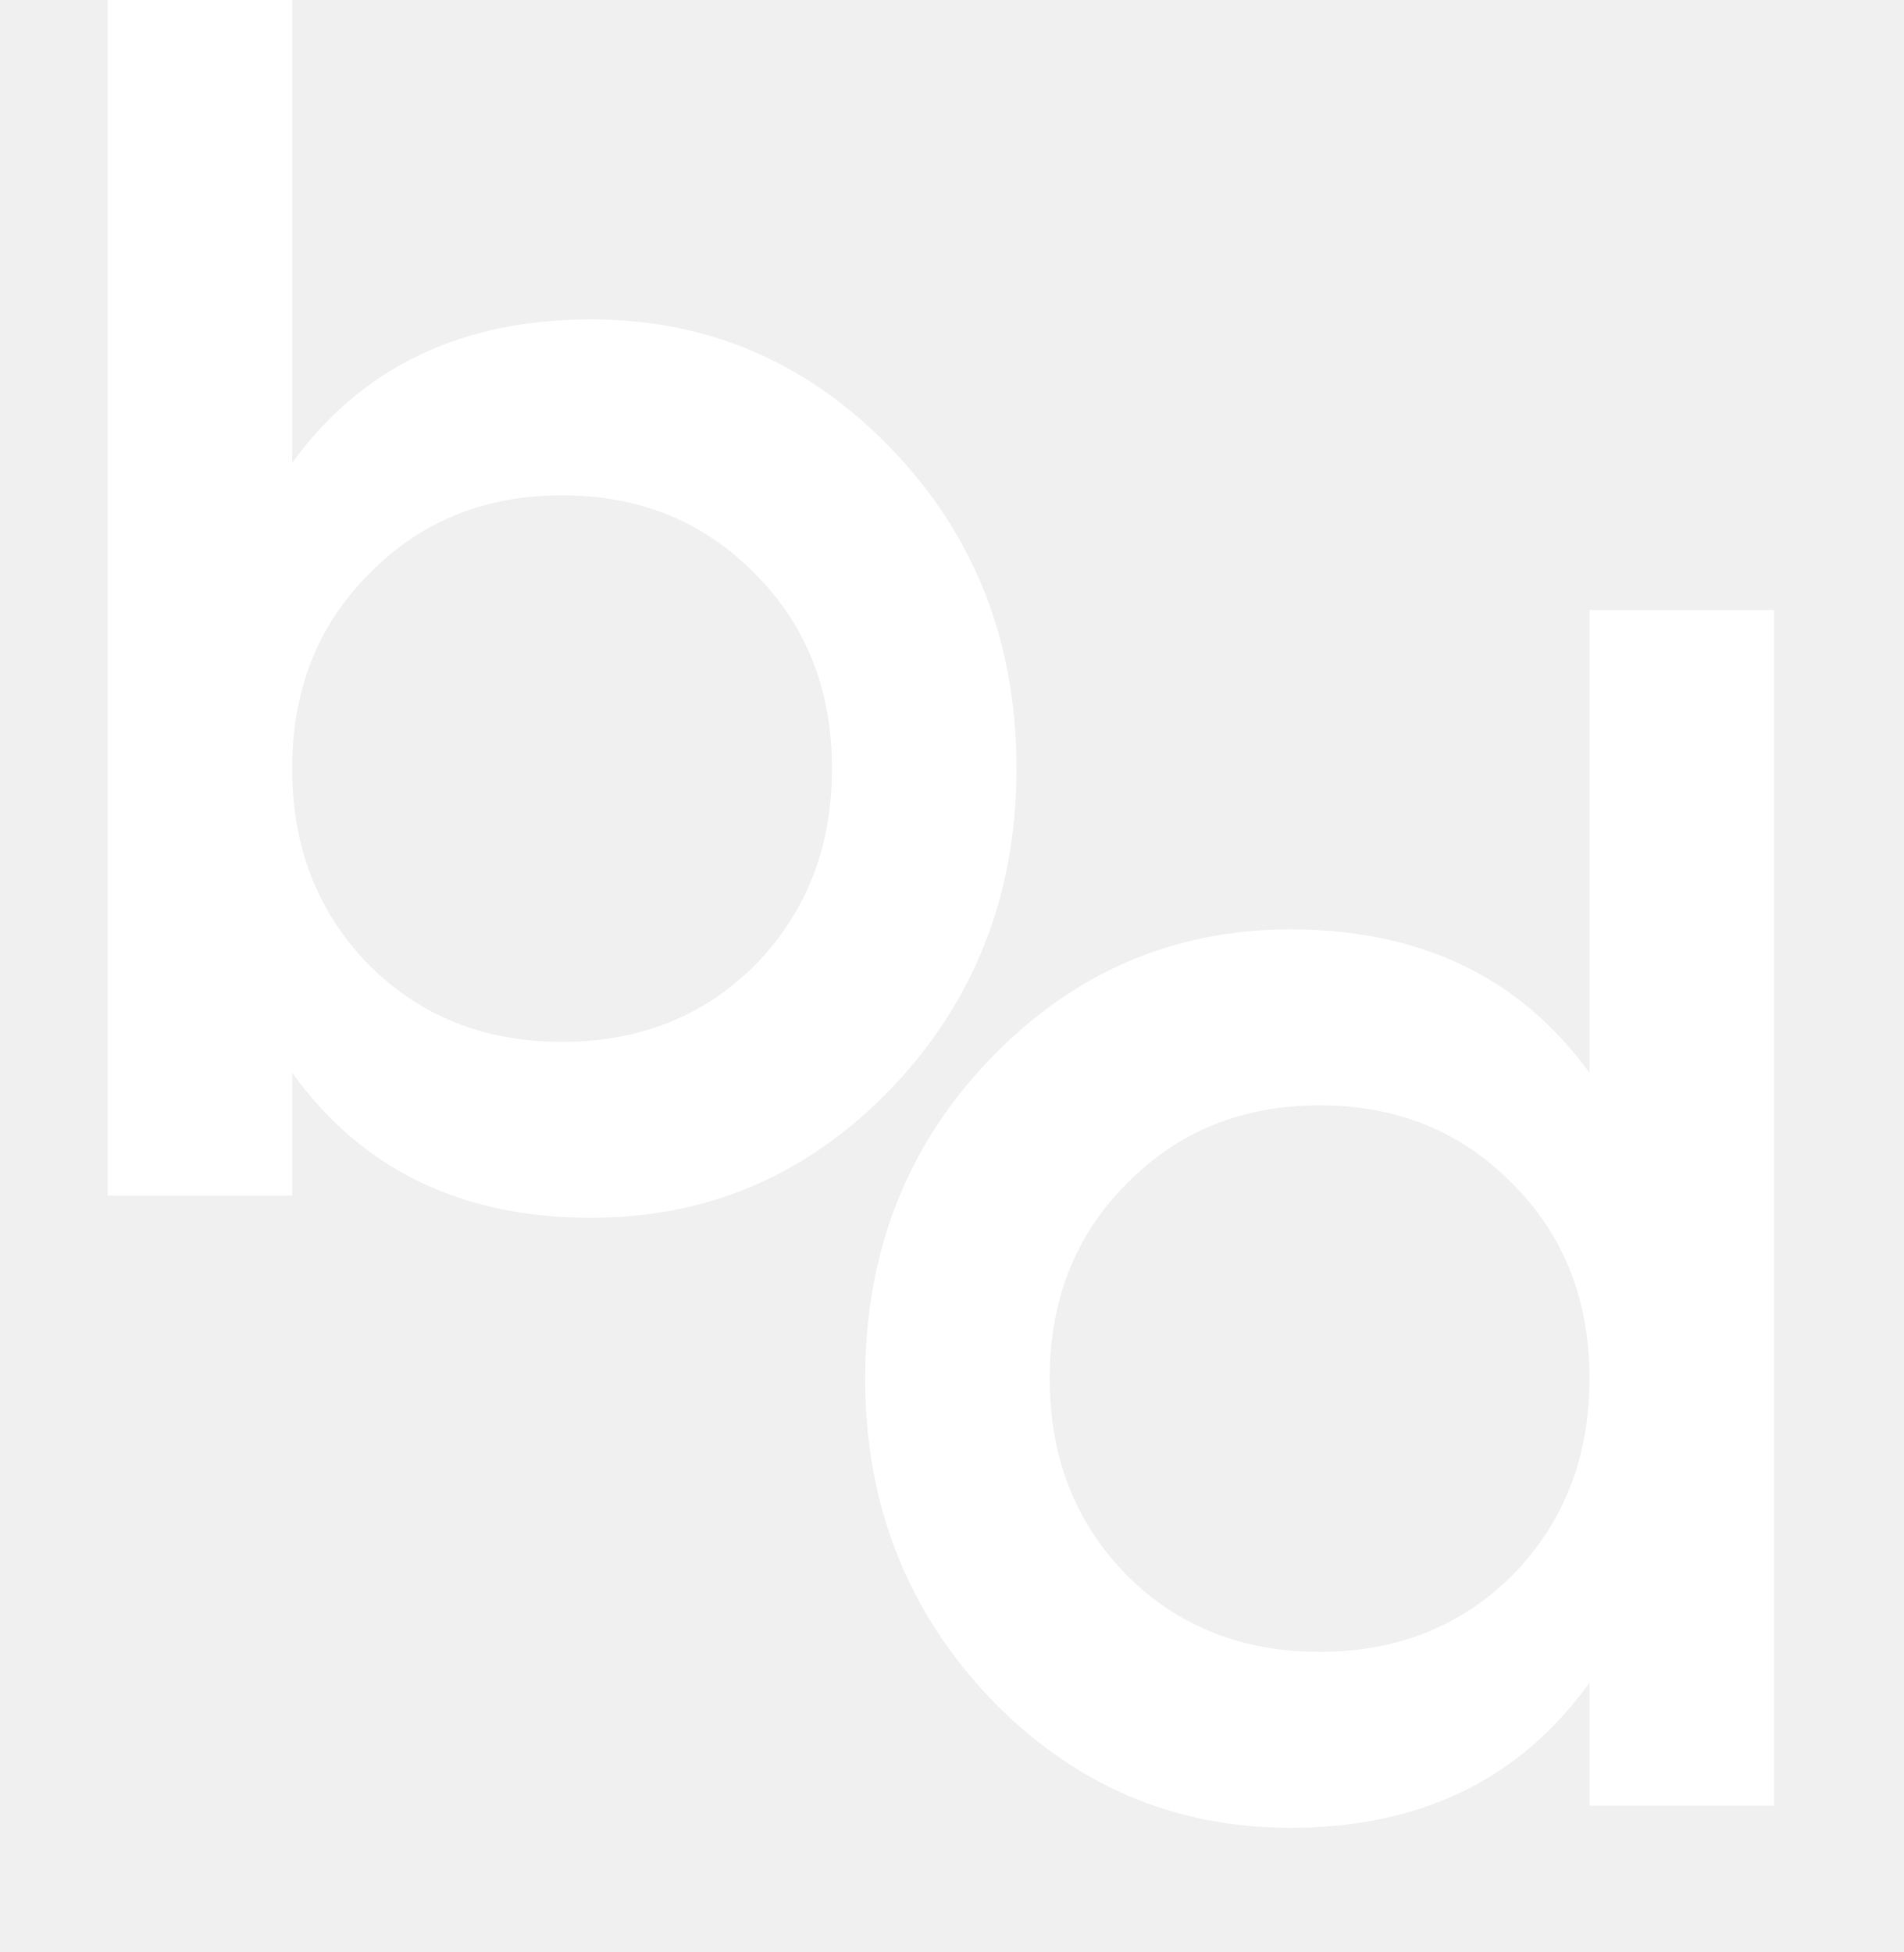
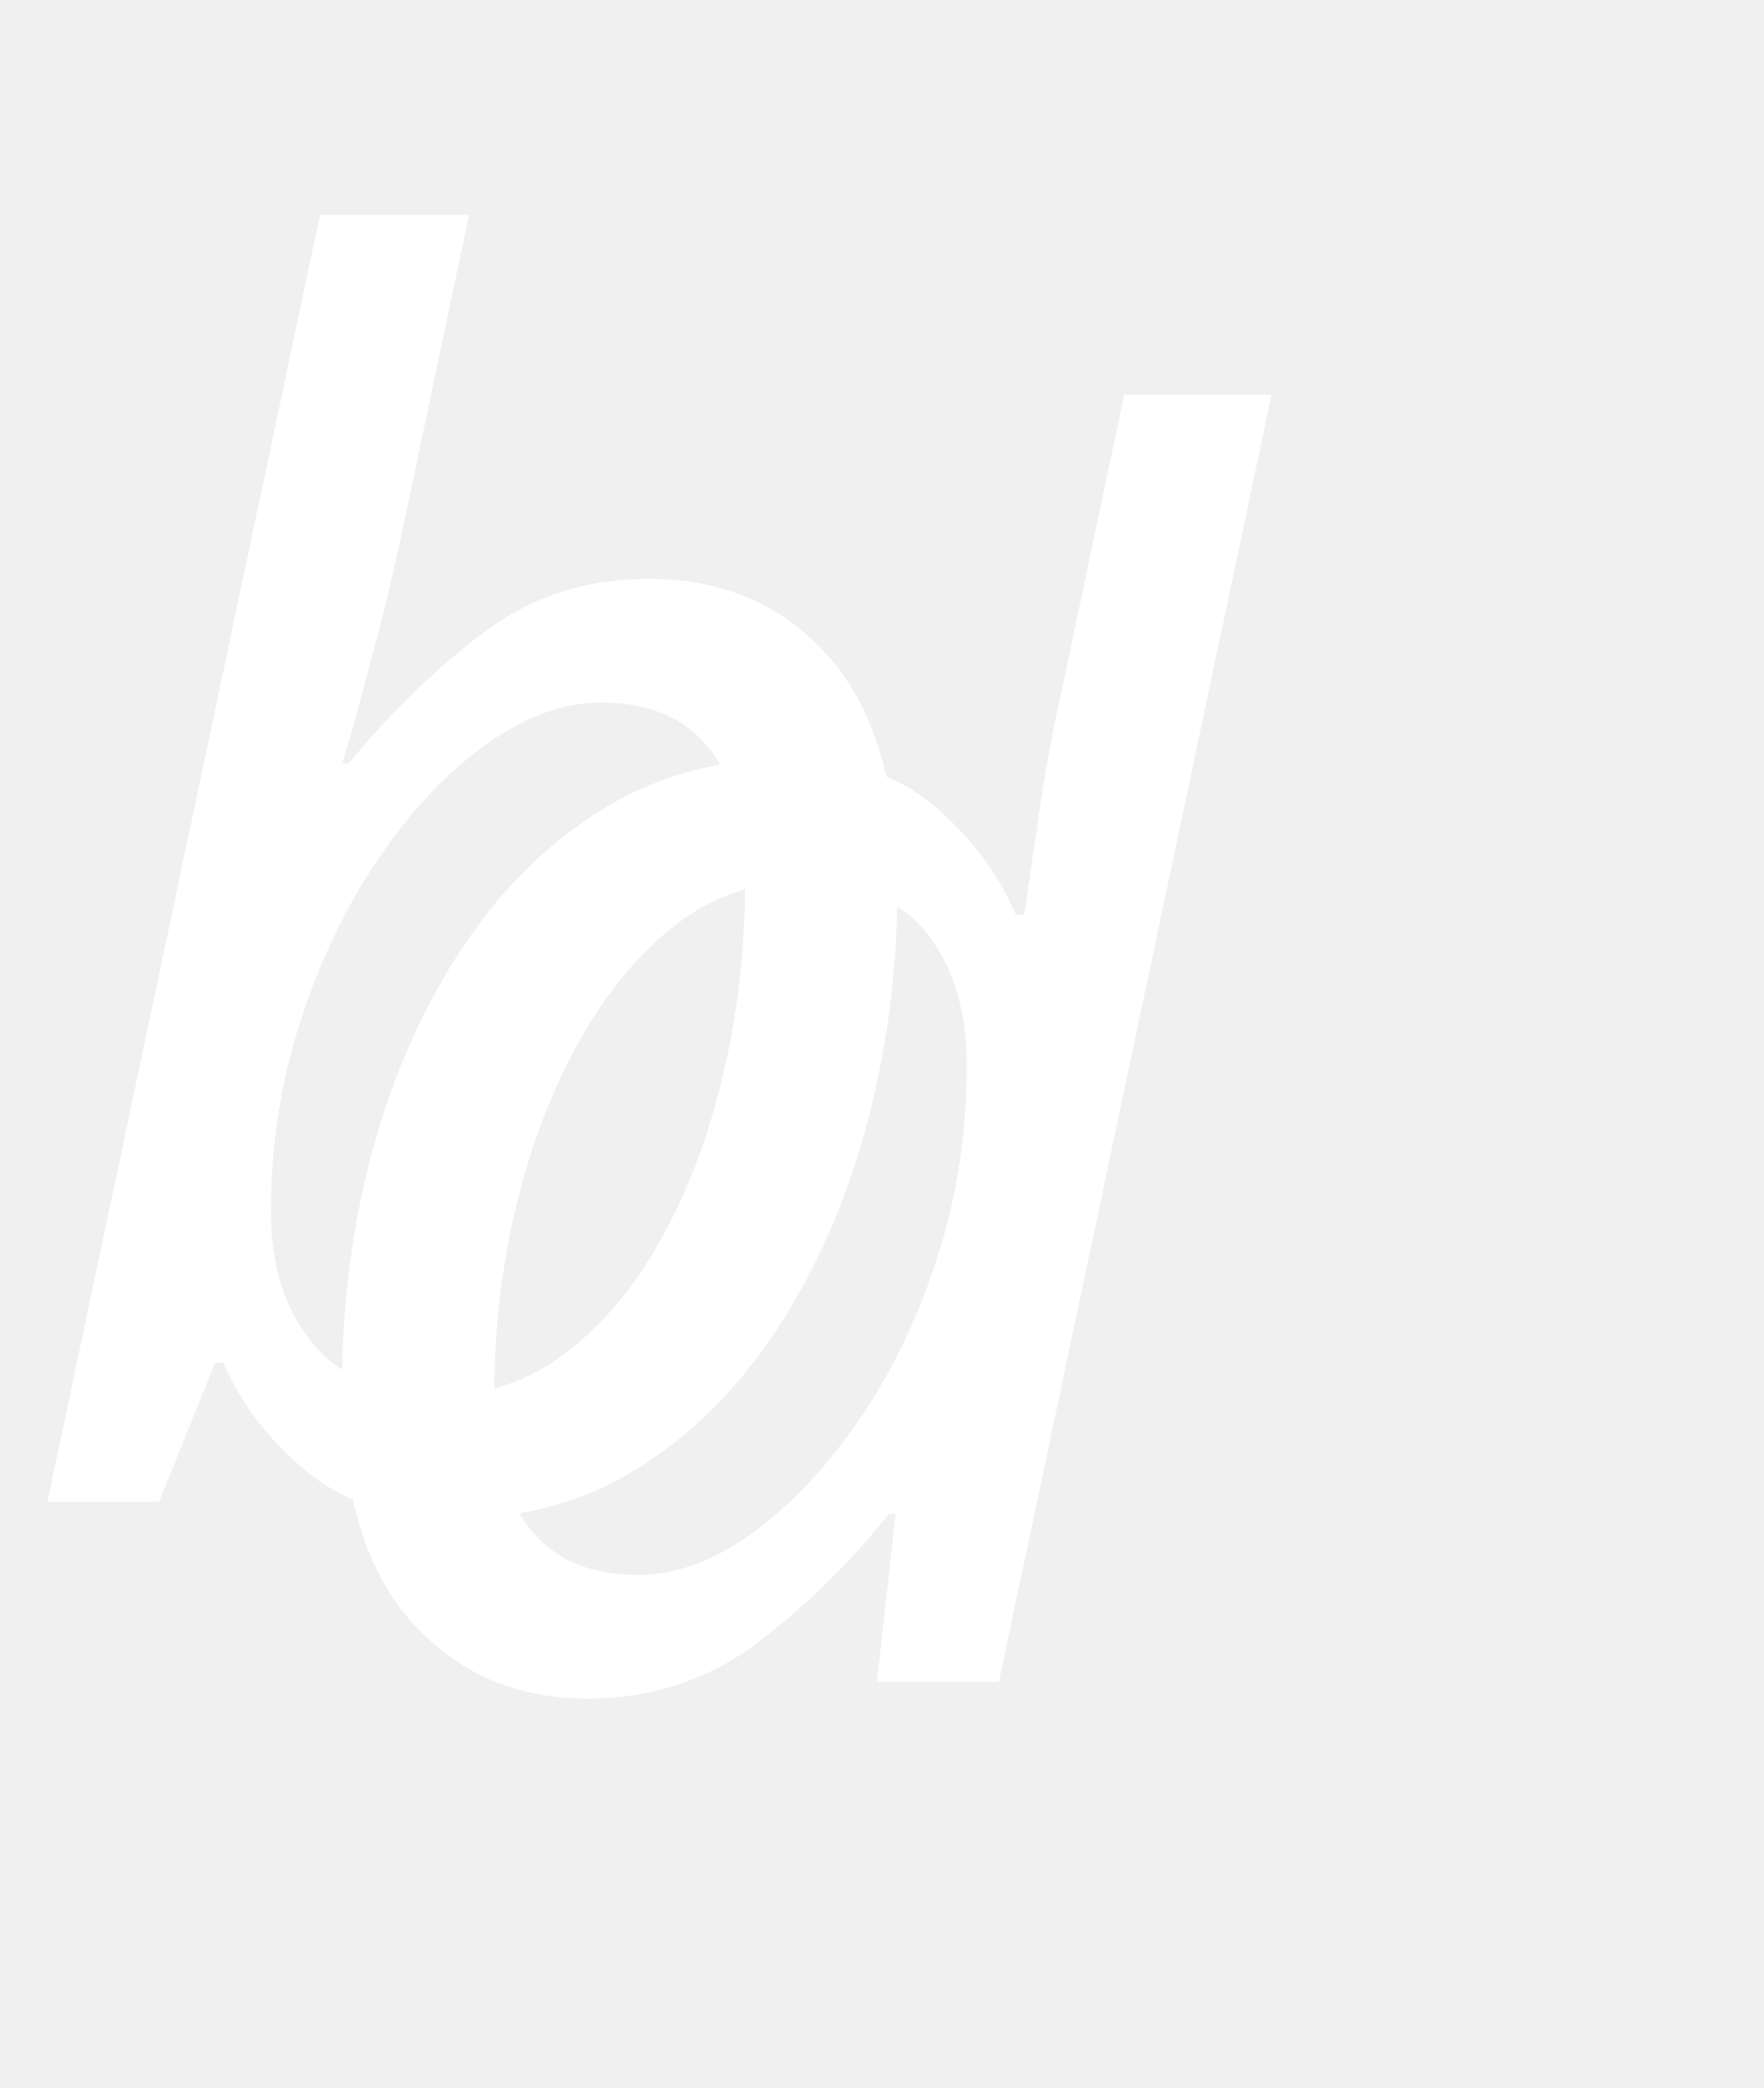
- <svg xmlns="http://www.w3.org/2000/svg" width="78" height="80" viewBox="0 0 78 80" fill="none">
-   <path d="M24.22 13.09C29.027 13.09 33.133 14.863 36.54 18.41C39.947 21.957 41.65 26.32 41.65 31.5C41.65 36.633 39.947 40.997 36.54 44.59C33.133 48.137 29.027 49.91 24.22 49.91C18.9 49.91 14.817 47.927 11.97 43.96V49H4.41V-3.33786e-06H11.97V18.97C14.817 15.05 18.9 13.09 24.22 13.09ZM15.12 39.55C17.22 41.65 19.857 42.7 23.03 42.7C26.203 42.7 28.84 41.65 30.94 39.55C33.04 37.403 34.09 34.72 34.09 31.5C34.09 28.28 33.04 25.62 30.94 23.52C28.84 21.373 26.203 20.3 23.03 20.3C19.857 20.3 17.22 21.373 15.12 23.52C13.02 25.62 11.97 28.28 11.97 31.5C11.97 34.72 13.02 37.403 15.12 39.55Z" fill="white" />
-   <path d="M65.13 25H72.69V74H65.13V68.96C62.283 72.927 58.2 74.91 52.88 74.91C48.073 74.91 43.967 73.137 40.56 69.59C37.153 65.997 35.45 61.633 35.45 56.5C35.45 51.32 37.153 46.957 40.56 43.41C43.967 39.863 48.073 38.09 52.88 38.09C58.2 38.09 62.283 40.05 65.13 43.97V25ZM46.16 64.55C48.26 66.65 50.897 67.7 54.07 67.7C57.243 67.7 59.88 66.65 61.98 64.55C64.08 62.403 65.13 59.72 65.13 56.5C65.13 53.28 64.08 50.62 61.98 48.52C59.88 46.373 57.243 45.3 54.07 45.3C50.897 45.3 48.26 46.373 46.16 48.52C44.06 50.62 43.01 53.28 43.01 56.5C43.01 59.72 44.06 62.403 46.16 64.55Z" fill="white" />
+ <svg xmlns="http://www.w3.org/2000/svg" id="Calque_1" fill="#FFFFFF" data-name="Calque 1" viewBox="0 0 833.33 986.56">
+   <defs>
+     <style>
+       .cls-1,
+       .cls-2 {
+         font-size: 800px;
+         font-style: italic;
+       }
+ 
+       .cls-1 {
+         font-family: Gilroy-MediumItalic;
+         font-weight: 500;
+       }
+ 
+       .cls-2 {
+         font-family: Gilroy-UltraLightItalic;
+         font-weight: 100;
+       }
+     </style>
+   </defs>
+   <text x="-602.7" y="-42.41" />
+   <text class="cls-1" transform="translate(0 709.52)">b</text>
+   <text x="-602.7" y="-42.41" />
+   <text class="cls-2" transform="translate(123.16 794.56)">d</text>
</svg>
